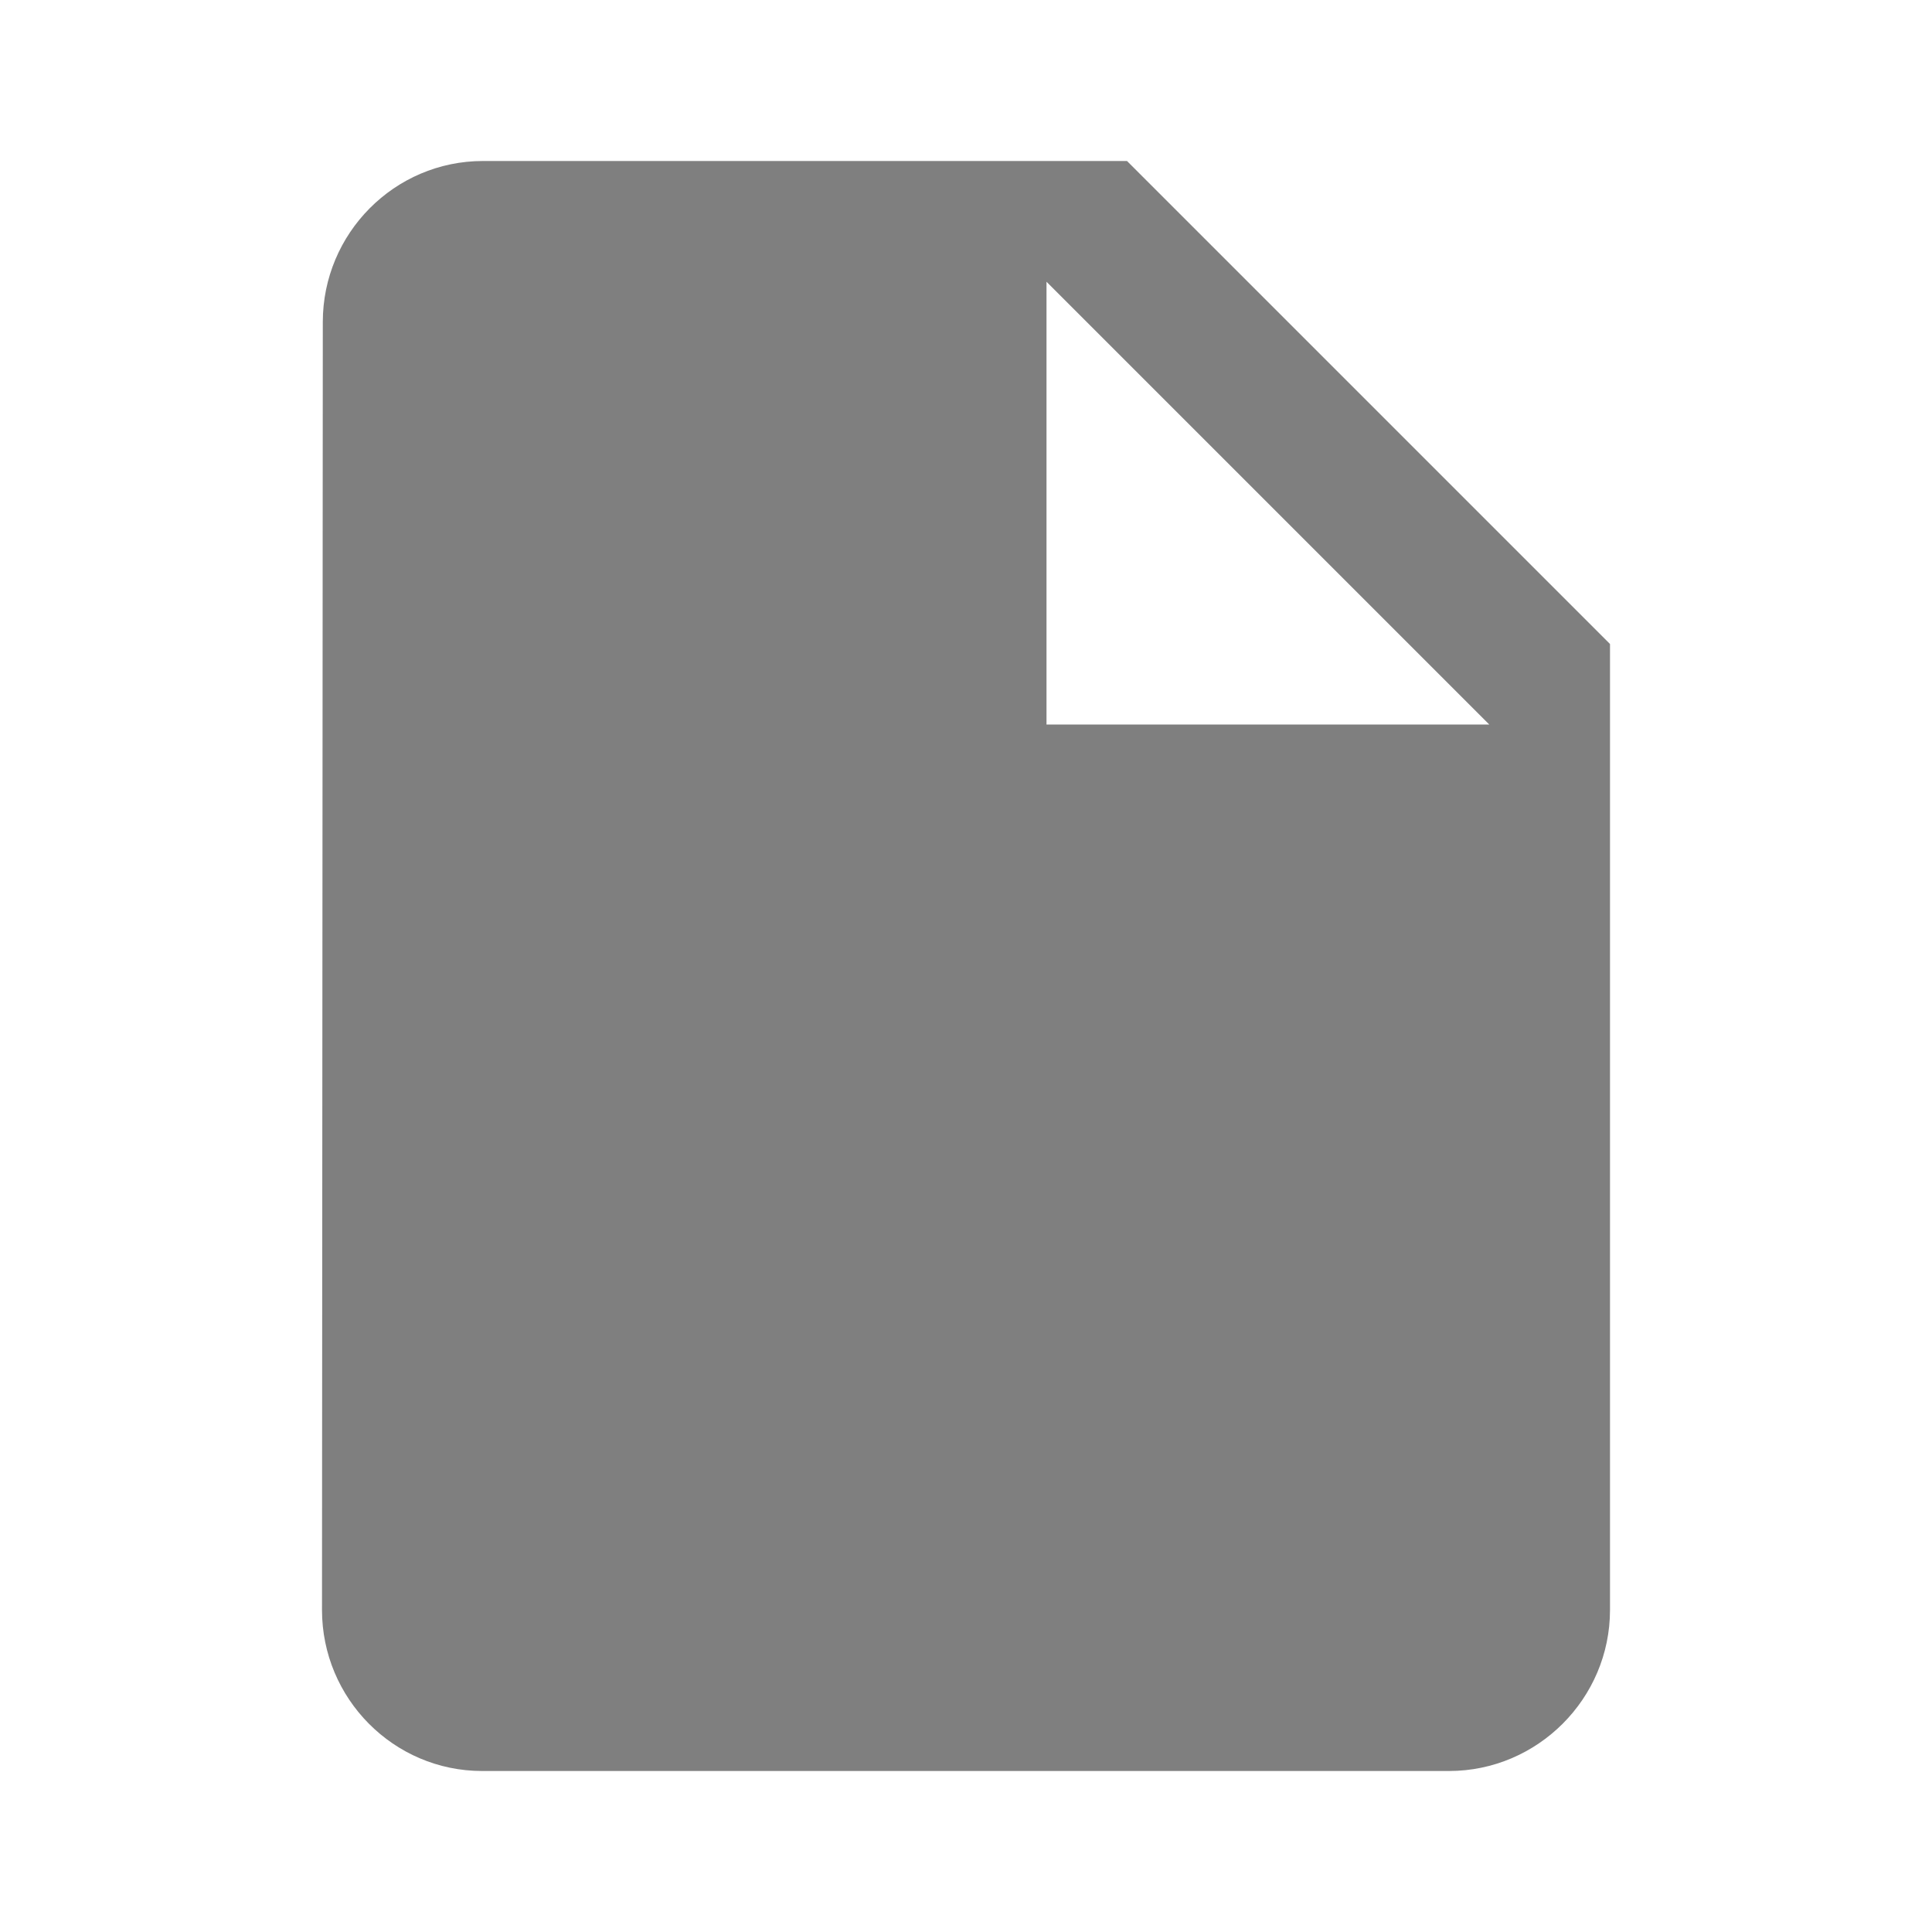
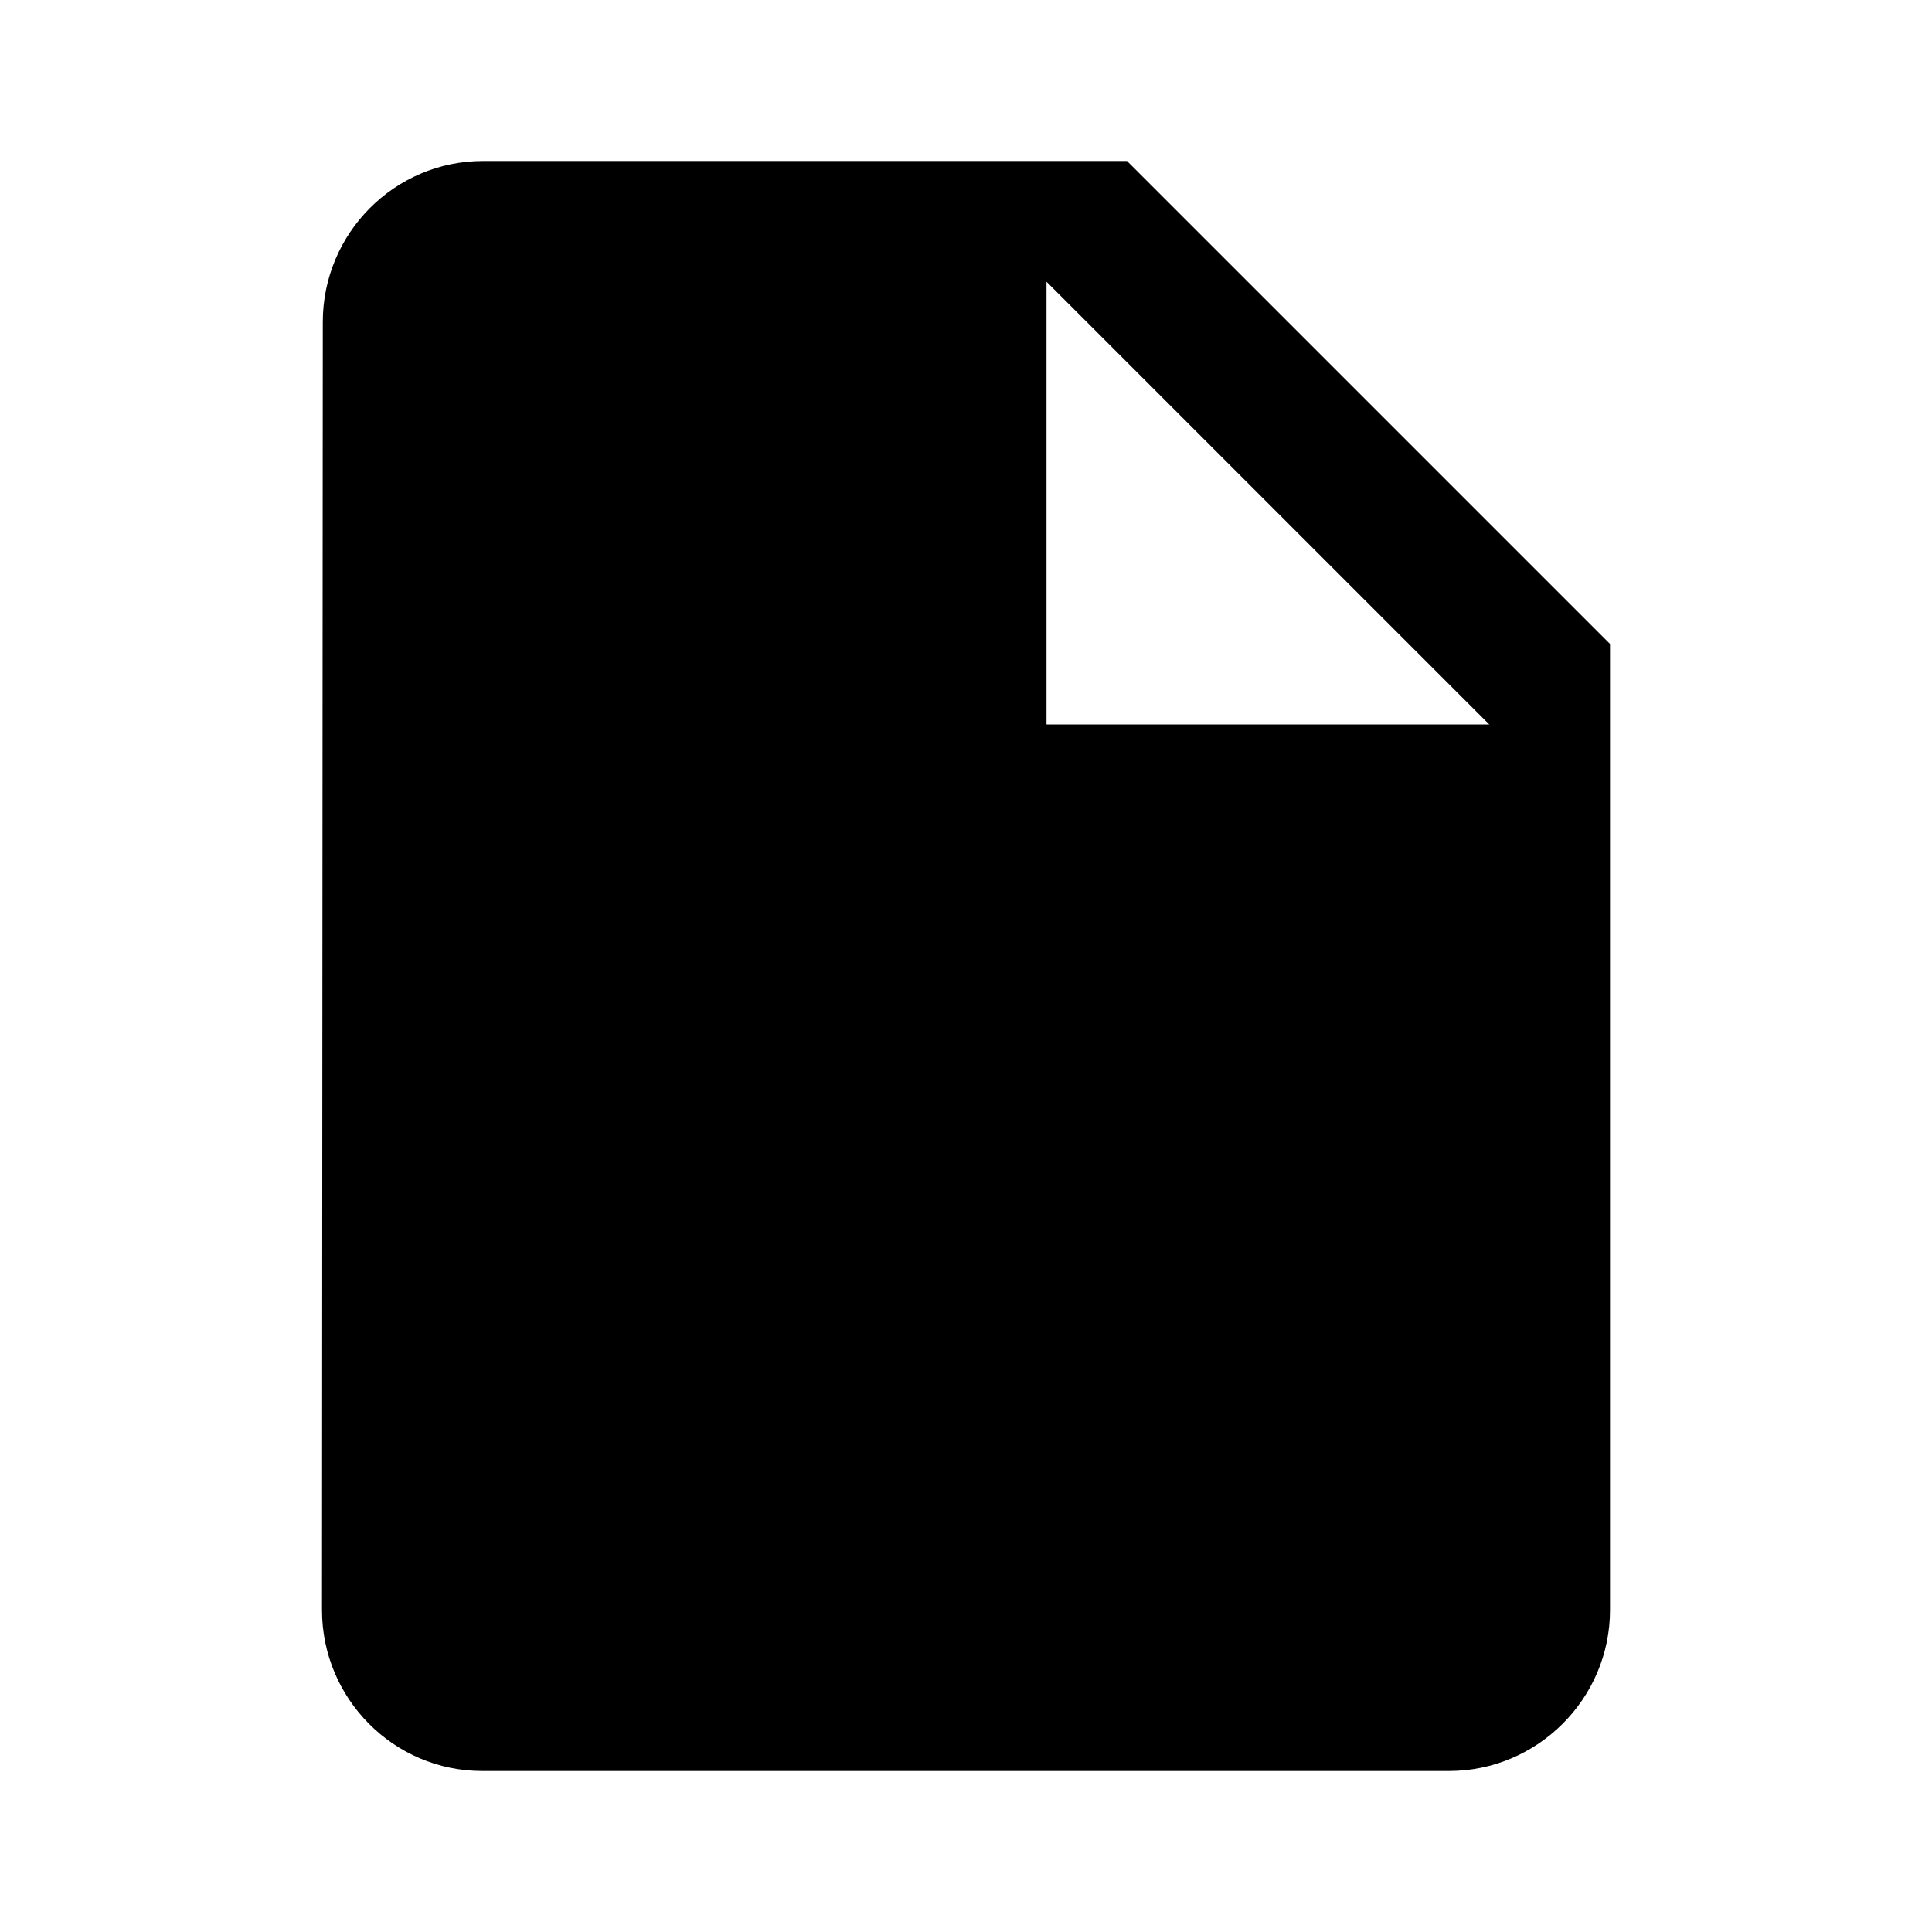
- <svg xmlns="http://www.w3.org/2000/svg" width="24" height="24" viewBox="0 0 24 24" fill="none">
-   <path fill-rule="evenodd" clip-rule="evenodd" d="M4.01 4c0-1.1.89-2 1.99-2h8l6 6v12c0 1.1-.9 2-2 2H5.99C4.89 22 4 21.1 4 20l.01-16zM13 3.5V9h5.5L13 3.5z" fill="#7F7F7F" />
+ <svg xmlns="http://www.w3.org/2000/svg" width="24" height="24" viewBox="0 0 24 24">
+   <path fill="currentColor" d="M4.01 4c0-1.1.89-2 1.99-2h8l6 6v12c0 1.1-.9 2-2 2H5.99C4.89 22 4 21.1 4 20l.01-16zM13 3.5V9h5.5L13 3.5z" />
</svg>
